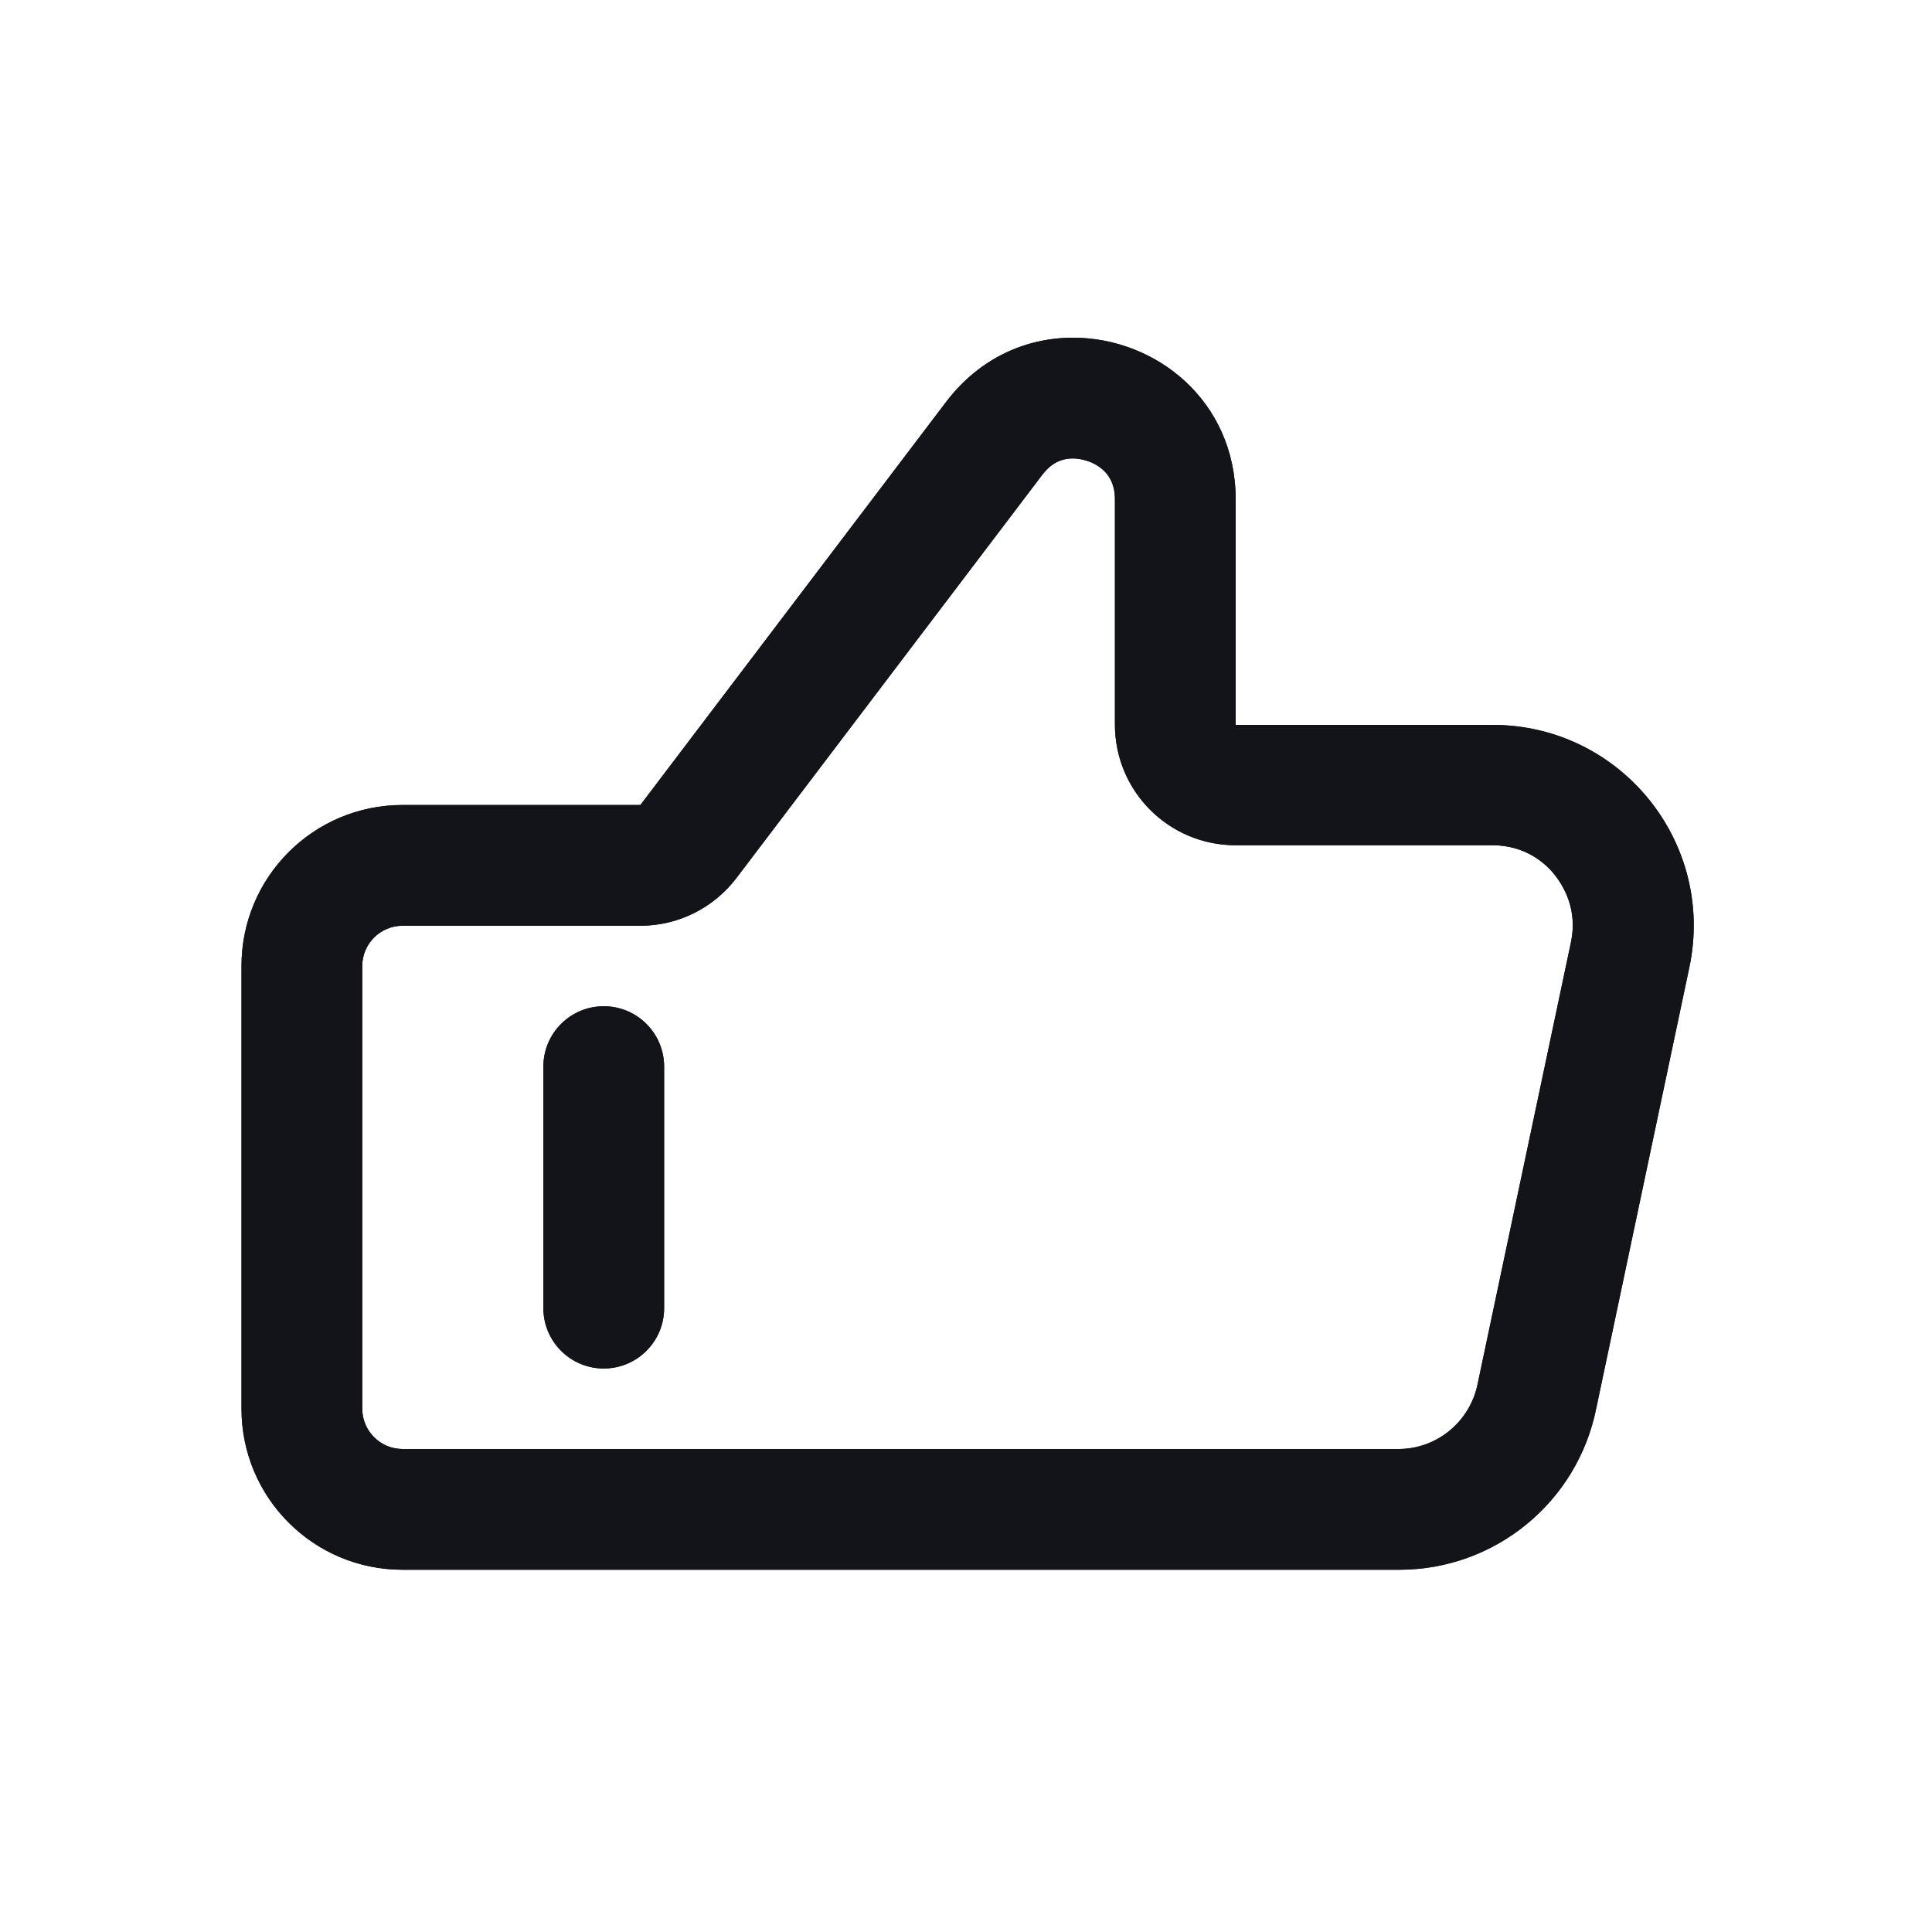
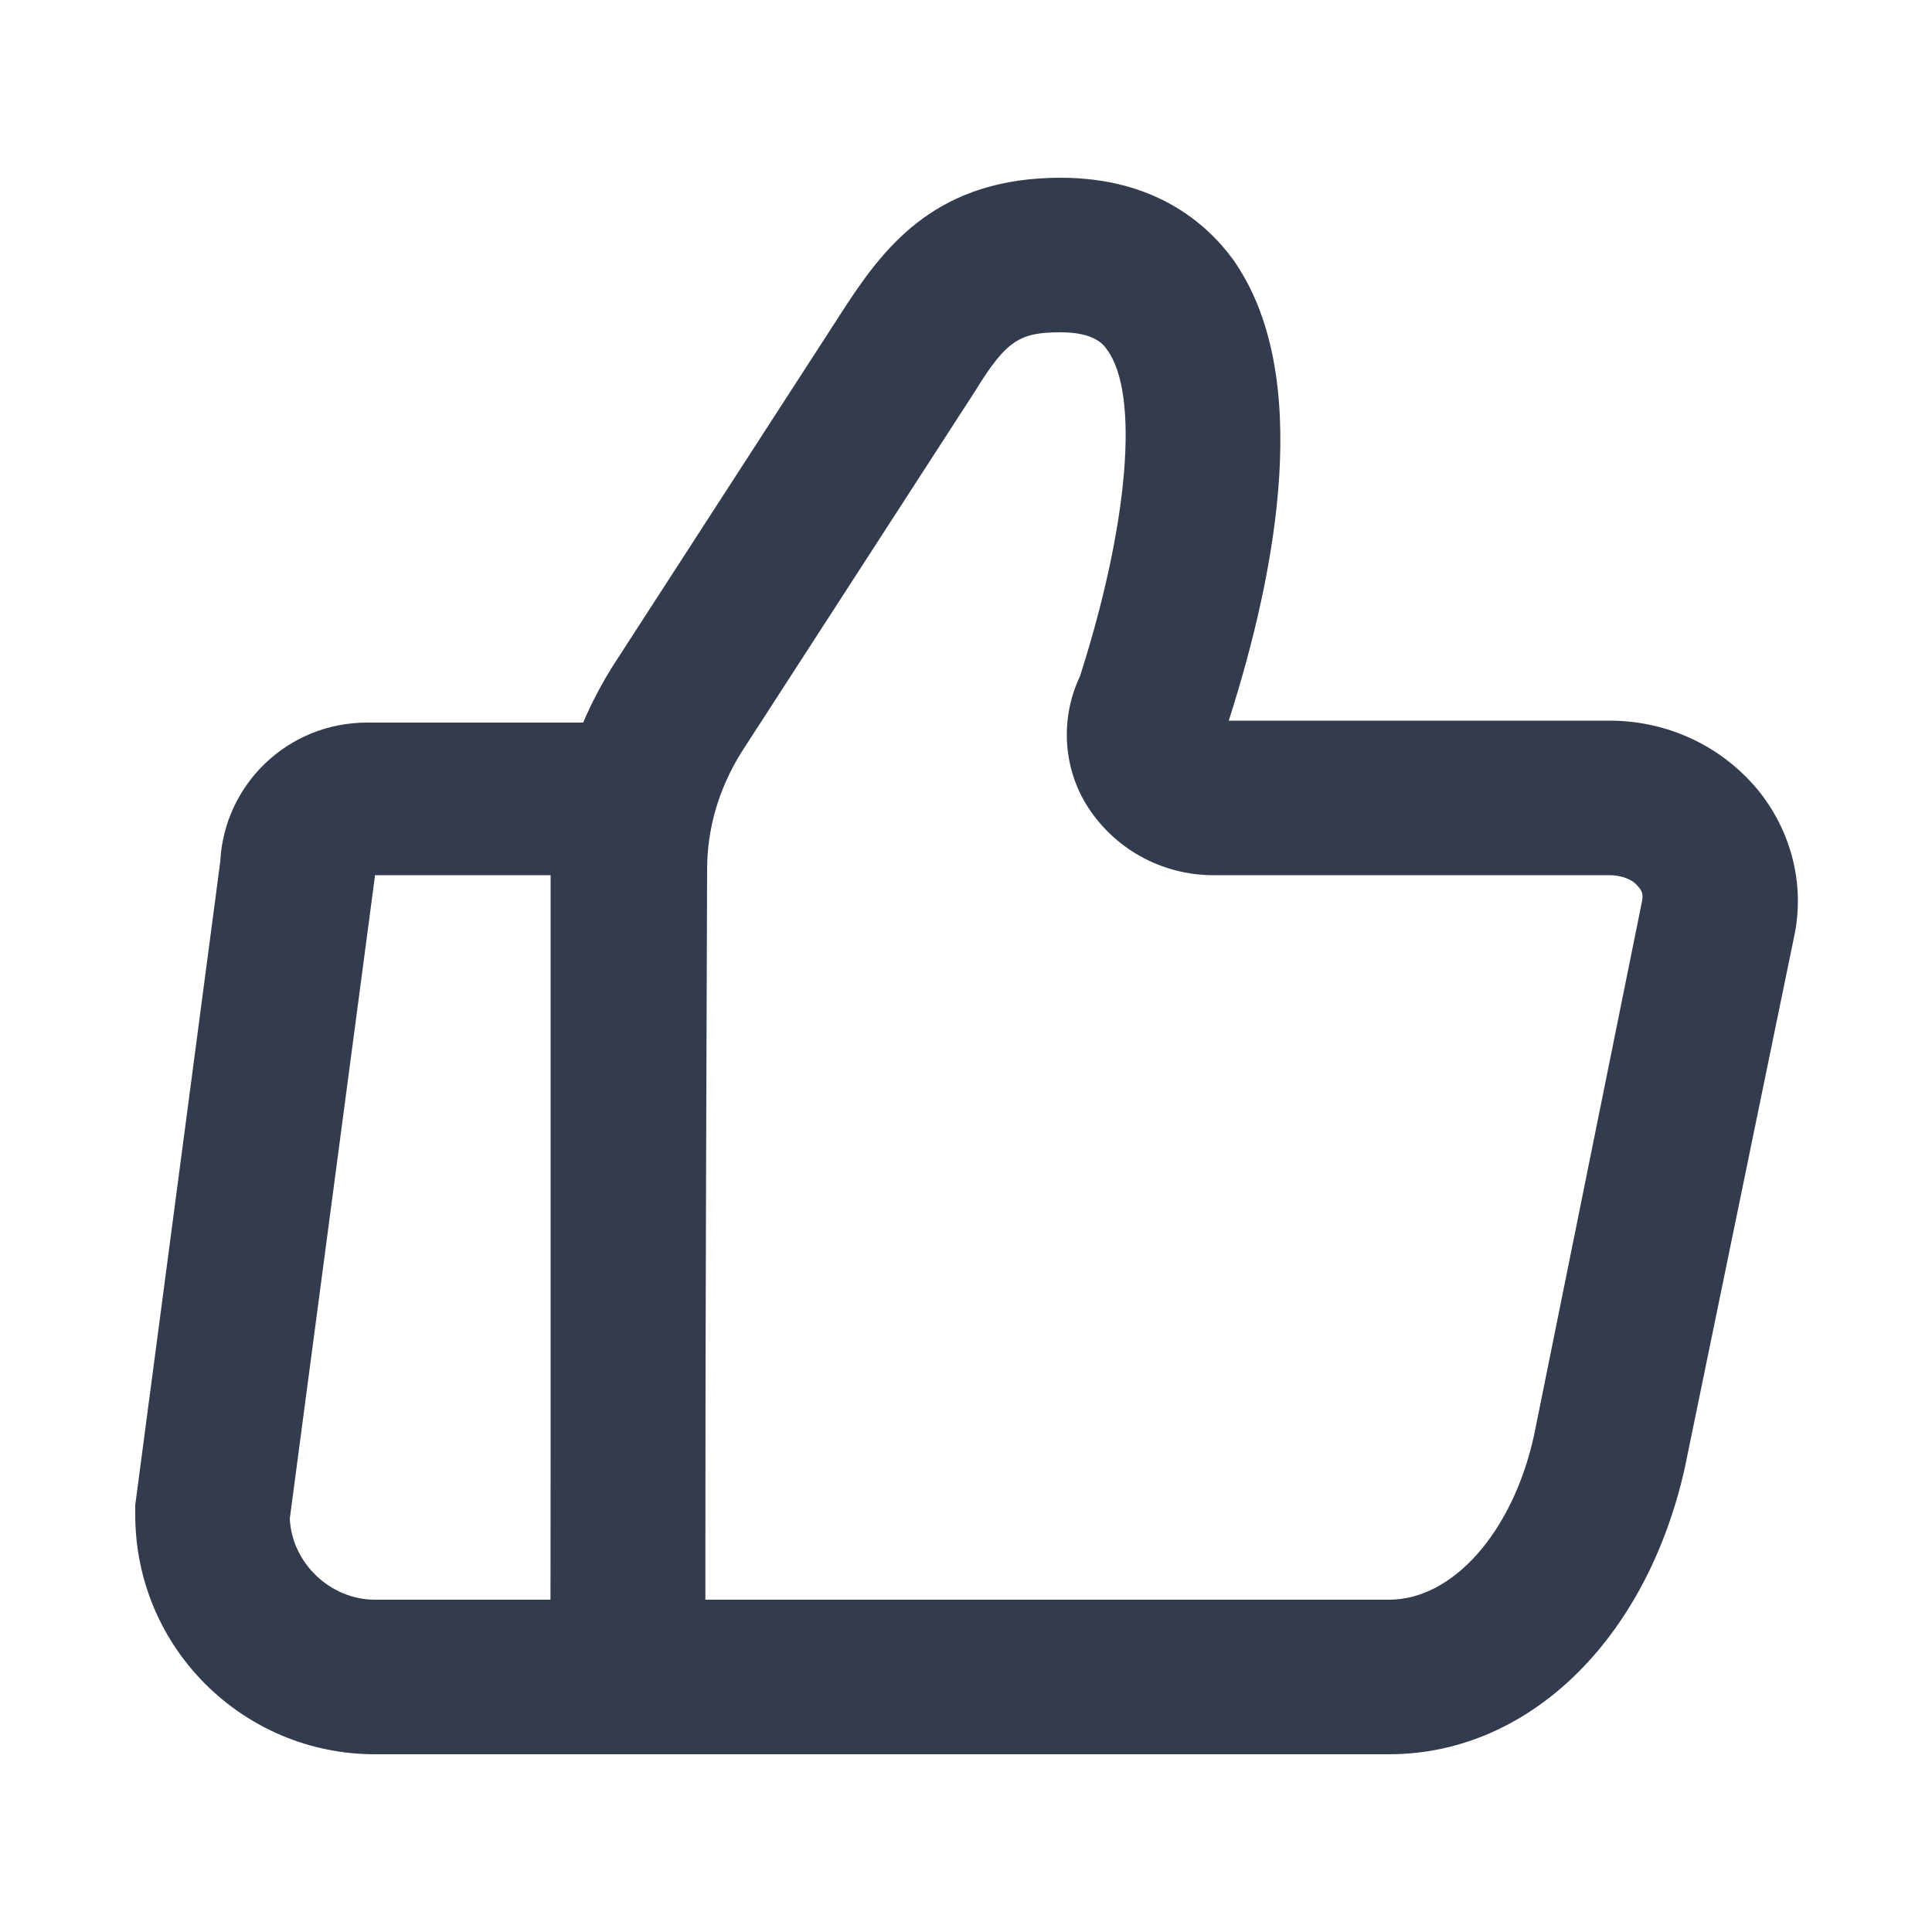
- <svg xmlns="http://www.w3.org/2000/svg" t="1633400402143" class="icon" viewBox="0 0 1024 1024" version="1.1" p-id="3647" width="512" height="512">
+ <svg xmlns="http://www.w3.org/2000/svg" t="1634364474863" class="icon" viewBox="0 0 1024 1024" version="1.1" p-id="3858" width="512" height="512">
  <defs>
    <style type="text/css" />
  </defs>
-   <path d="M590.933 264.533c0-17.707-16-21.547-22.187-21.547-6.613 0-11.733 2.773-16.213 8.533l-162.133 213.76c-12.16 16-30.933 25.387-50.987 25.387H213.333c-11.733 0-21.333 9.6-21.333 21.333v234.667c0 11.733 9.6 21.333 21.333 21.333h528c20.267 0 37.76-14.507 41.813-34.347l49.493-234.24c3.627-17.28-3.84-29.653-8.533-35.627-4.693-5.973-15.36-15.787-33.067-15.787H654.933c-35.413 0-64-28.587-64-64v-119.467z m-89.387-51.627c17.92-23.467 42.667-33.92 67.2-33.92 43.733 0 86.187 33.28 86.187 85.76v119.467h136.107c67.84 0 118.4 62.293 104.32 128.64l-49.28 233.387a106.475 106.475 0 0 1-104.533 85.76H213.333c-47.147 0-85.333-38.187-85.333-85.333V512c0-47.147 38.187-85.333 85.333-85.333h126.08l162.133-213.76zM352 565.333a32 32 0 0 0-64 0v128a32 32 0 0 0 64 0v-128z" fill="#131419" p-id="3648" />
-   <path d="M590.933 264.533c0-17.707-16-21.547-22.187-21.547-6.613 0-11.733 2.773-16.213 8.533l-162.133 213.76c-12.16 16-30.933 25.387-50.987 25.387H213.333c-11.733 0-21.333 9.6-21.333 21.333v234.667c0 11.733 9.6 21.333 21.333 21.333h528c20.267 0 37.76-14.507 41.813-34.347l49.493-234.24c3.627-17.28-3.84-29.653-8.533-35.627-4.693-5.973-15.36-15.787-33.067-15.787H654.933c-35.413 0-64-28.587-64-64v-119.467z m-89.387-51.627c17.92-23.467 42.667-33.92 67.2-33.92 43.733 0 86.187 33.28 86.187 85.76v119.467h136.107c67.84 0 118.4 62.293 104.32 128.64l-49.28 233.387a106.475 106.475 0 0 1-104.533 85.76H213.333c-47.147 0-85.333-38.187-85.333-85.333V512c0-47.147 38.187-85.333 85.333-85.333h126.08l162.133-213.76zM352 565.333a32 32 0 0 0-64 0v128a32 32 0 0 0 64 0v-128z" fill="#131419" p-id="3649" />
+   <path d="M736.256 929.792H291.84v-40.96c0-75.776 1.024-428.032 1.024-428.032 0-37.888 11.264-74.752 31.744-107.52l123.904-191.488c21.504-32.768 49.152-67.584 113.664-67.584 49.152 0 76.8 23.552 91.136 43.008 43.008 60.416 23.552 164.864-2.048 244.736h201.728c30.72 0 59.392 13.312 78.848 36.864 17.408 21.504 24.576 49.152 19.456 75.776L892.928 778.24c-20.48 91.136-82.944 151.552-156.672 151.552z m-362.496-81.92h362.496c33.792 0 65.536-35.84 76.8-87.04L870.4 477.184c0-1.024 1.024-4.096-2.048-7.168-3.072-4.096-9.216-6.144-15.36-6.144H643.072c-27.648 0-53.248-14.336-67.584-37.888-12.288-20.48-13.312-46.08-3.072-67.584 25.6-79.872 31.744-149.504 14.336-173.056-2.048-3.072-7.168-9.216-24.576-9.216-21.504 0-28.672 4.096-45.056 30.72L393.216 398.336c-12.288 19.456-18.432 40.96-18.432 62.464 0 0-1.024 269.312-1.024 387.072z" fill="#333C4F" p-id="3859" />
+   <path d="M373.76 929.792H198.656C129.024 929.792 71.68 873.472 71.68 802.816v-5.12l45.056-340.992c2.048-40.96 35.84-73.728 77.824-73.728h179.2v546.816zM153.6 804.864c1.024 23.552 21.504 43.008 45.056 43.008h93.184V463.872h-93.184v1.024L153.6 804.864z" fill="#333C4F" p-id="3860" />
</svg>
